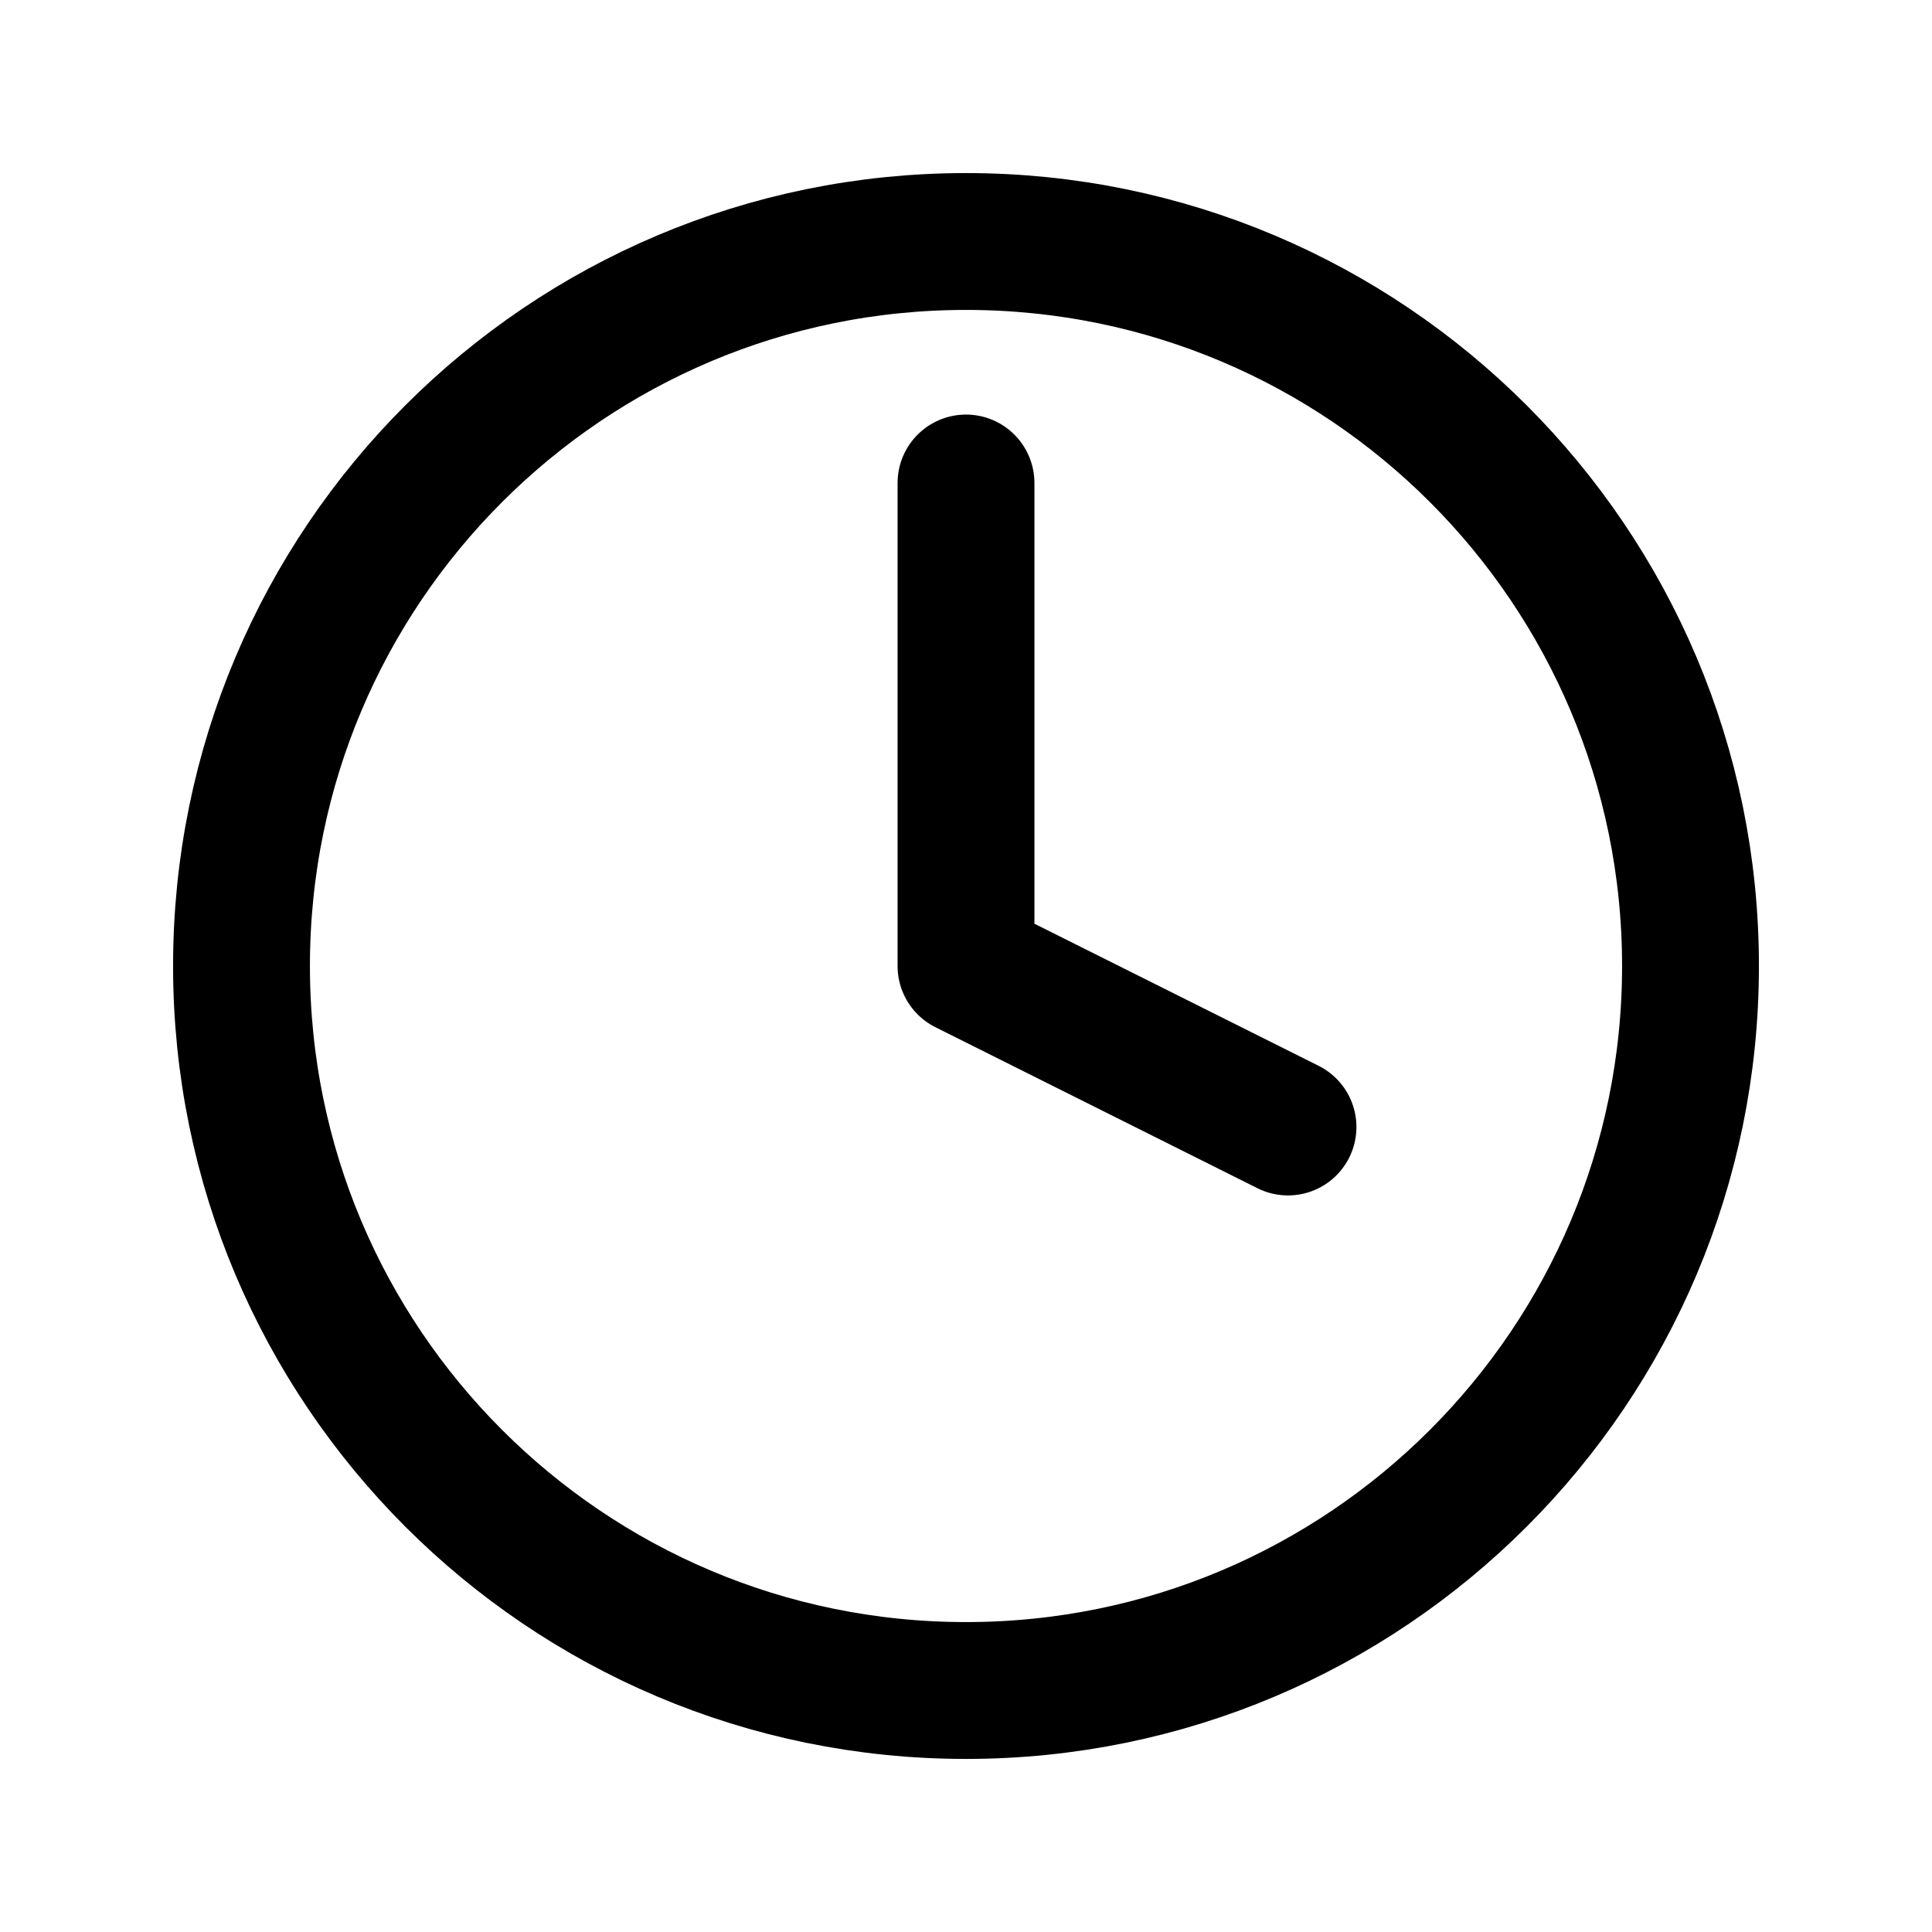
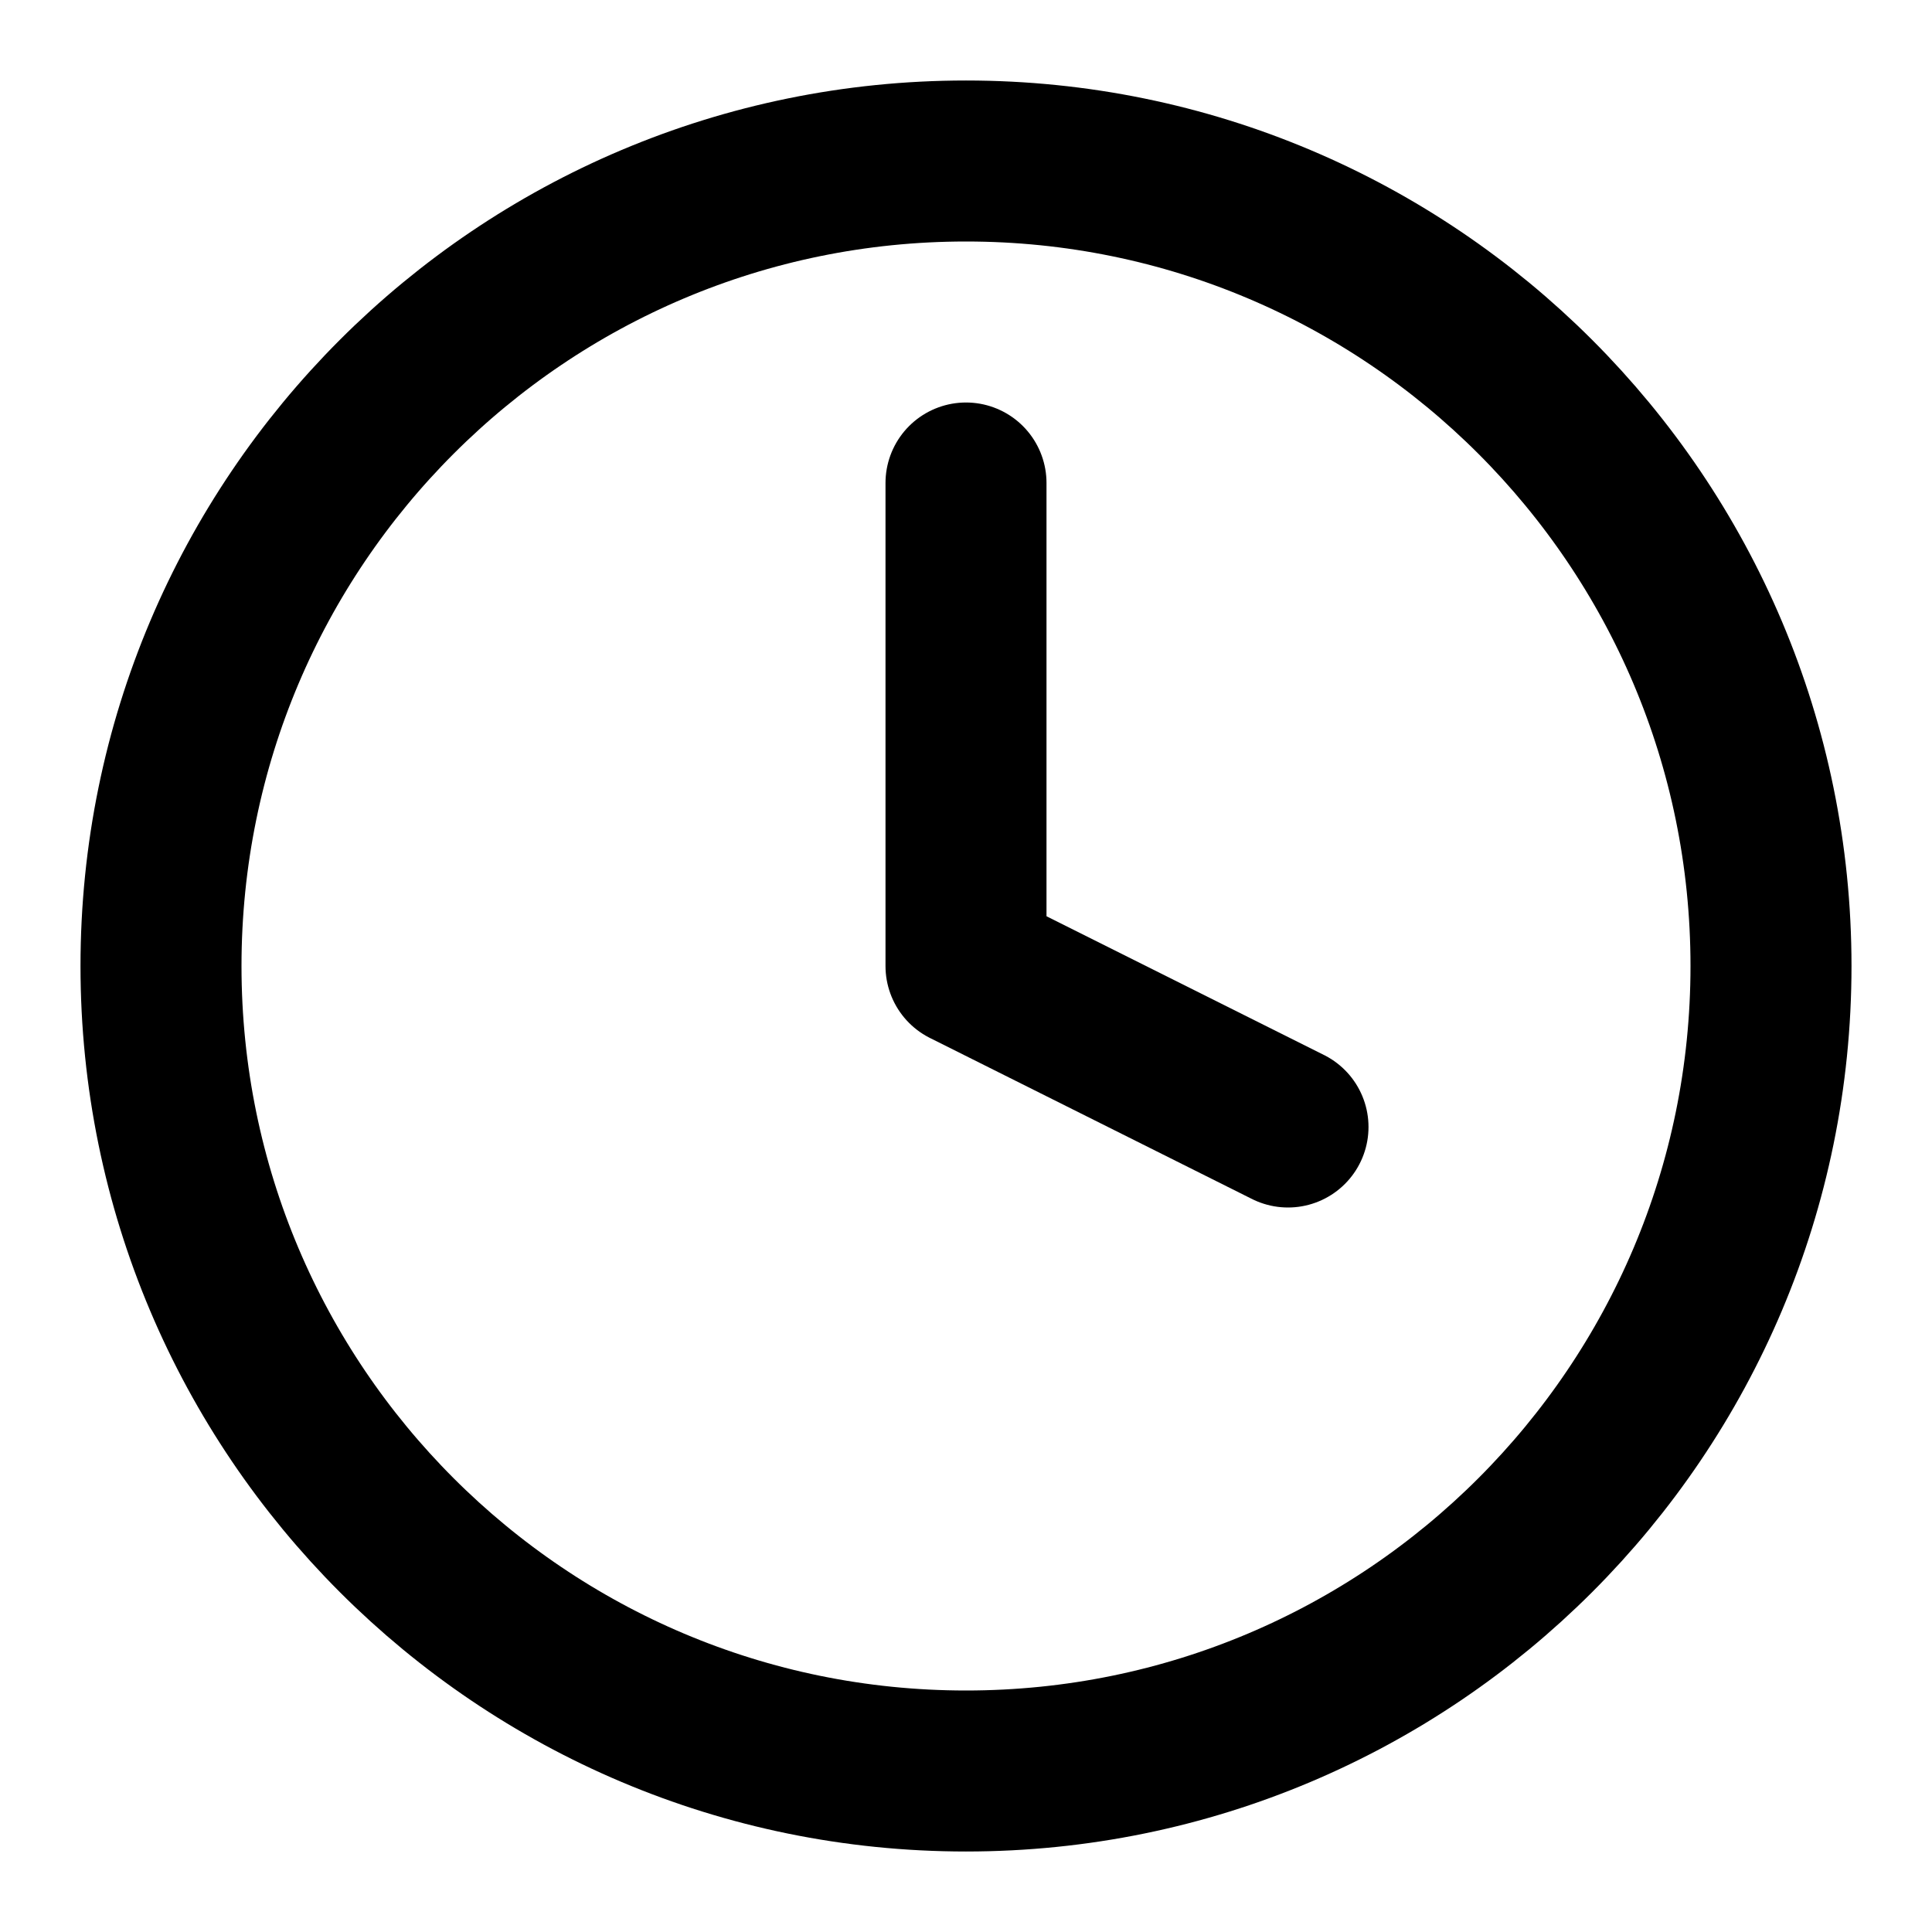
- <svg xmlns="http://www.w3.org/2000/svg" viewBox="0 0 24 24" fill="none" stroke="currentColor" stroke-width="1.7" stroke-linecap="round" stroke-linejoin="round">
-   <path d="M21 12a9 9 0 1 1-18 0a9 9 0 1 1 18 0 M12 6v6l4 2" />
+ <svg xmlns="http://www.w3.org/2000/svg" width="24" height="24" viewBox="0 0 24 24" fill="none" stroke="currentColor" stroke-width="2" stroke-linecap="round" stroke-linejoin="round">
+   <circle cx="12" cy="12" r="10" />
+   <path d="M12 6v6l4 2" />
</svg>
